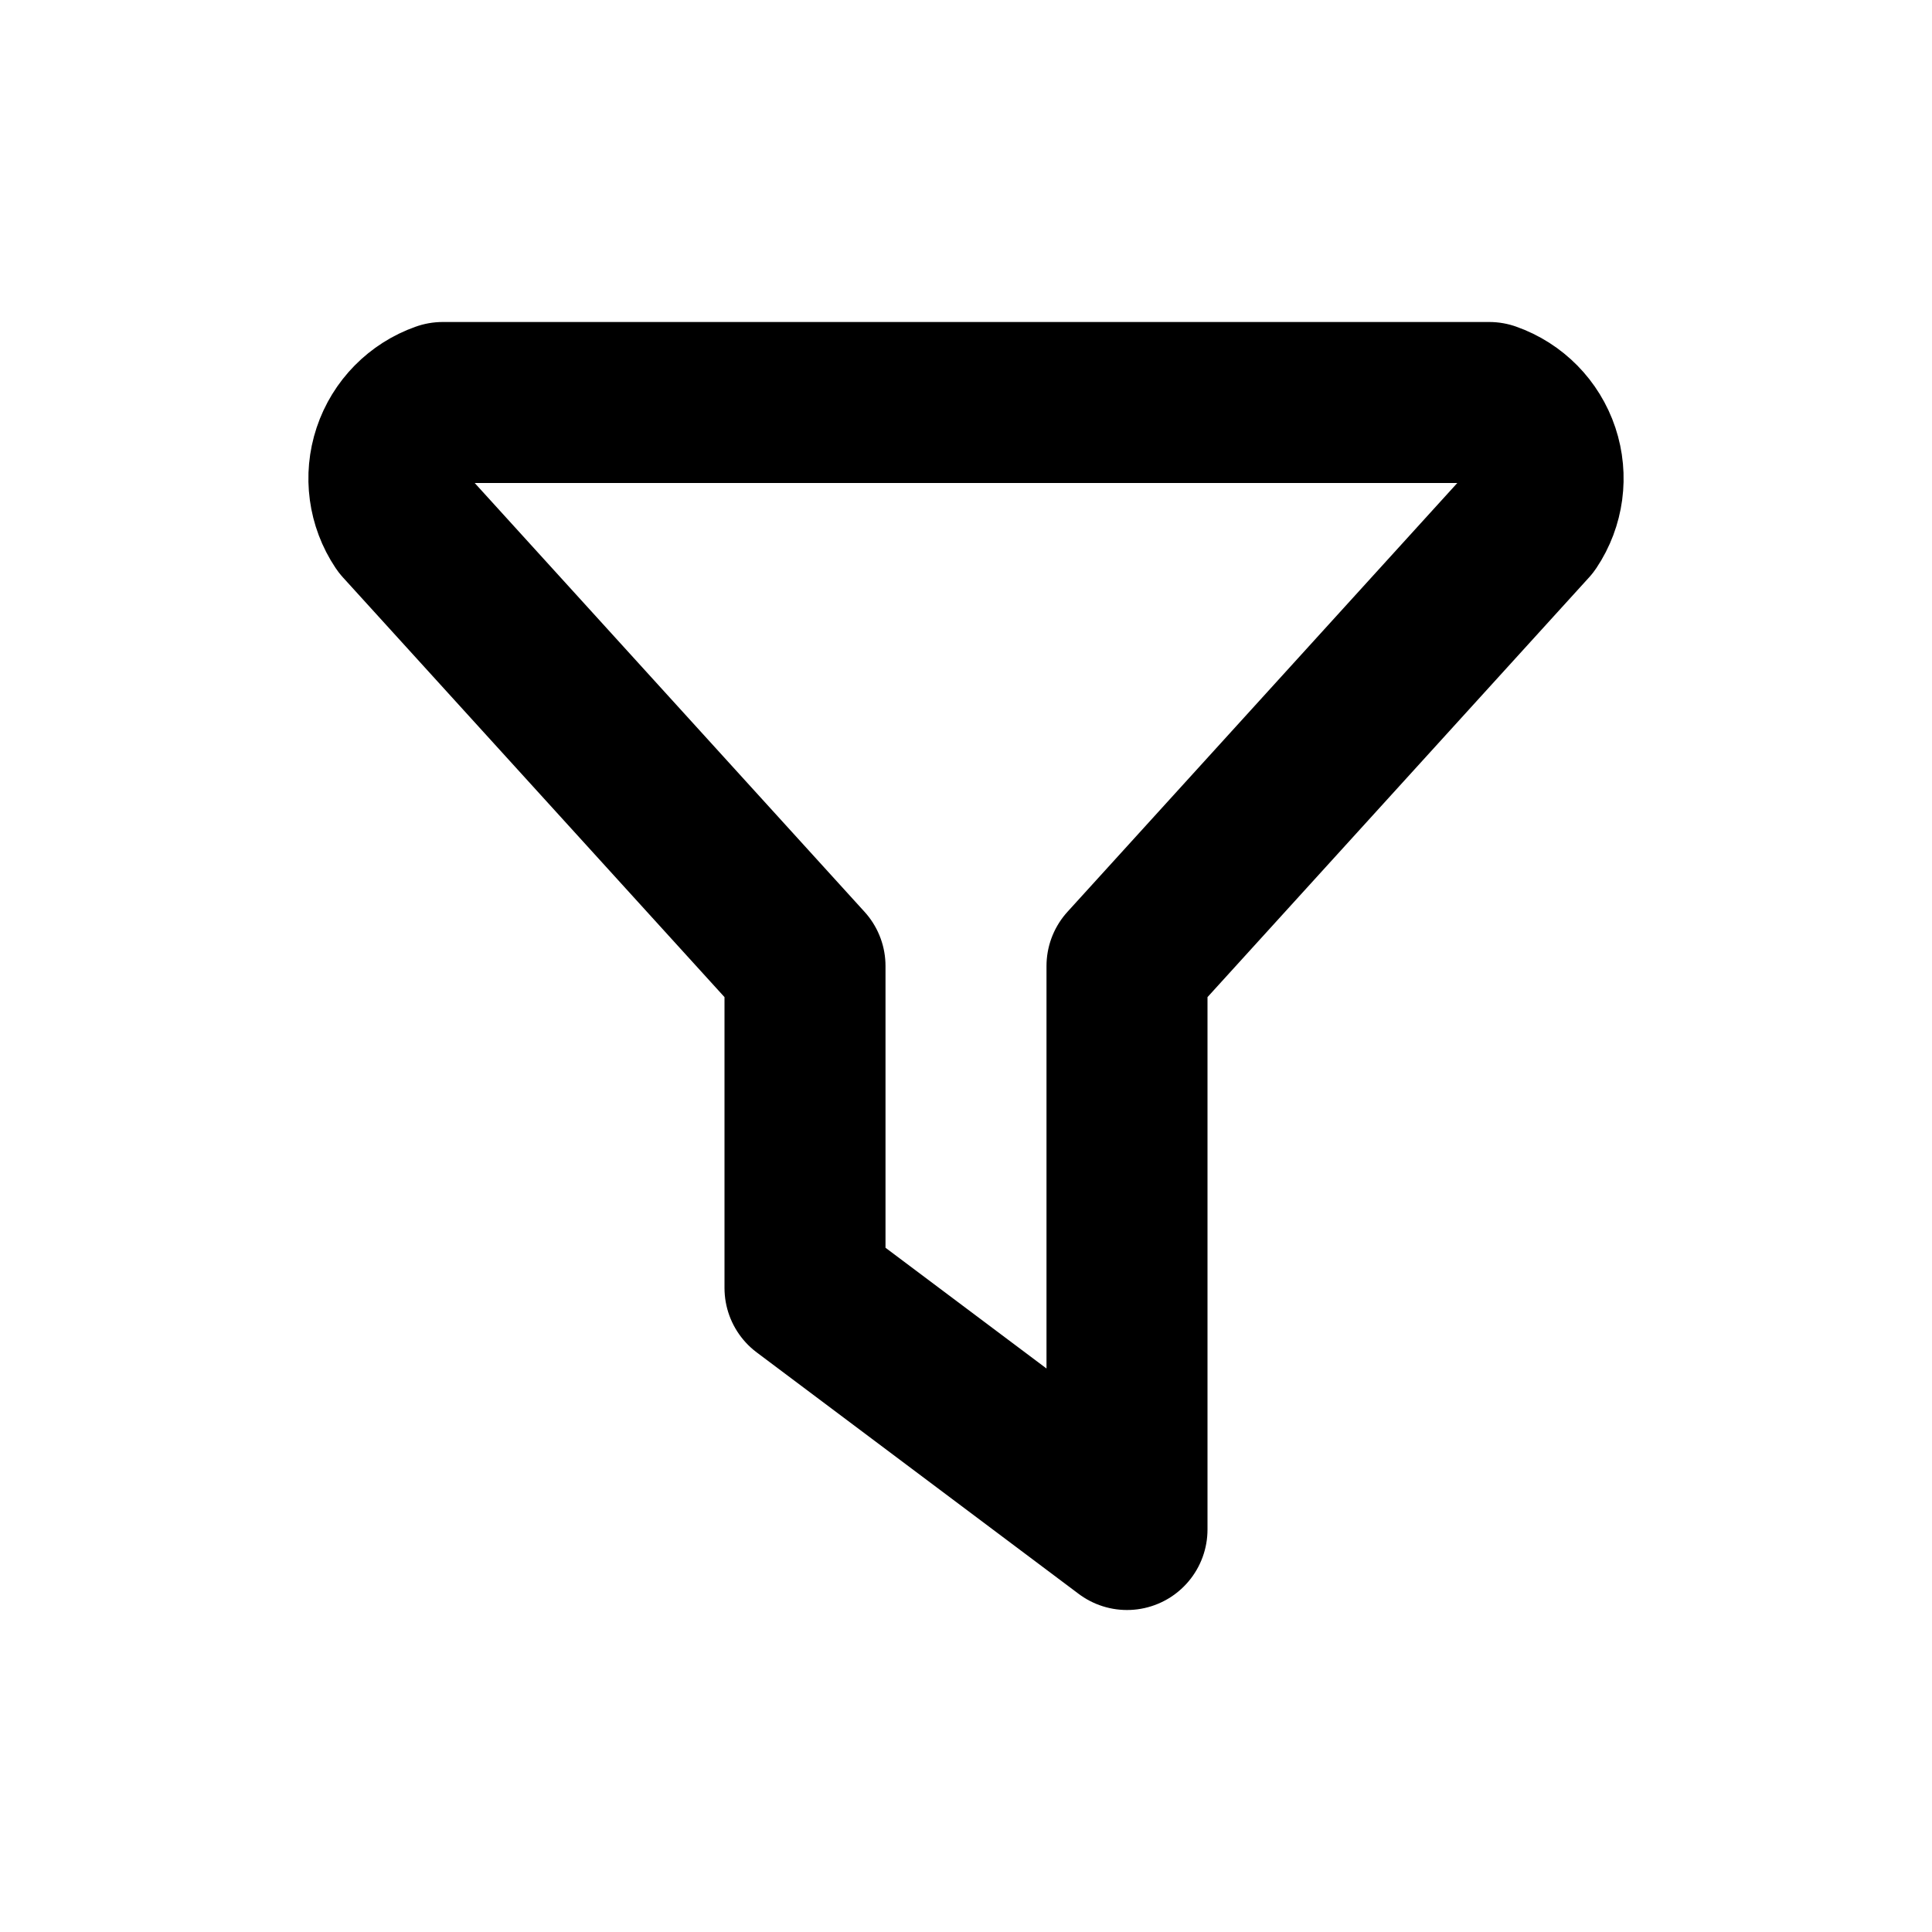
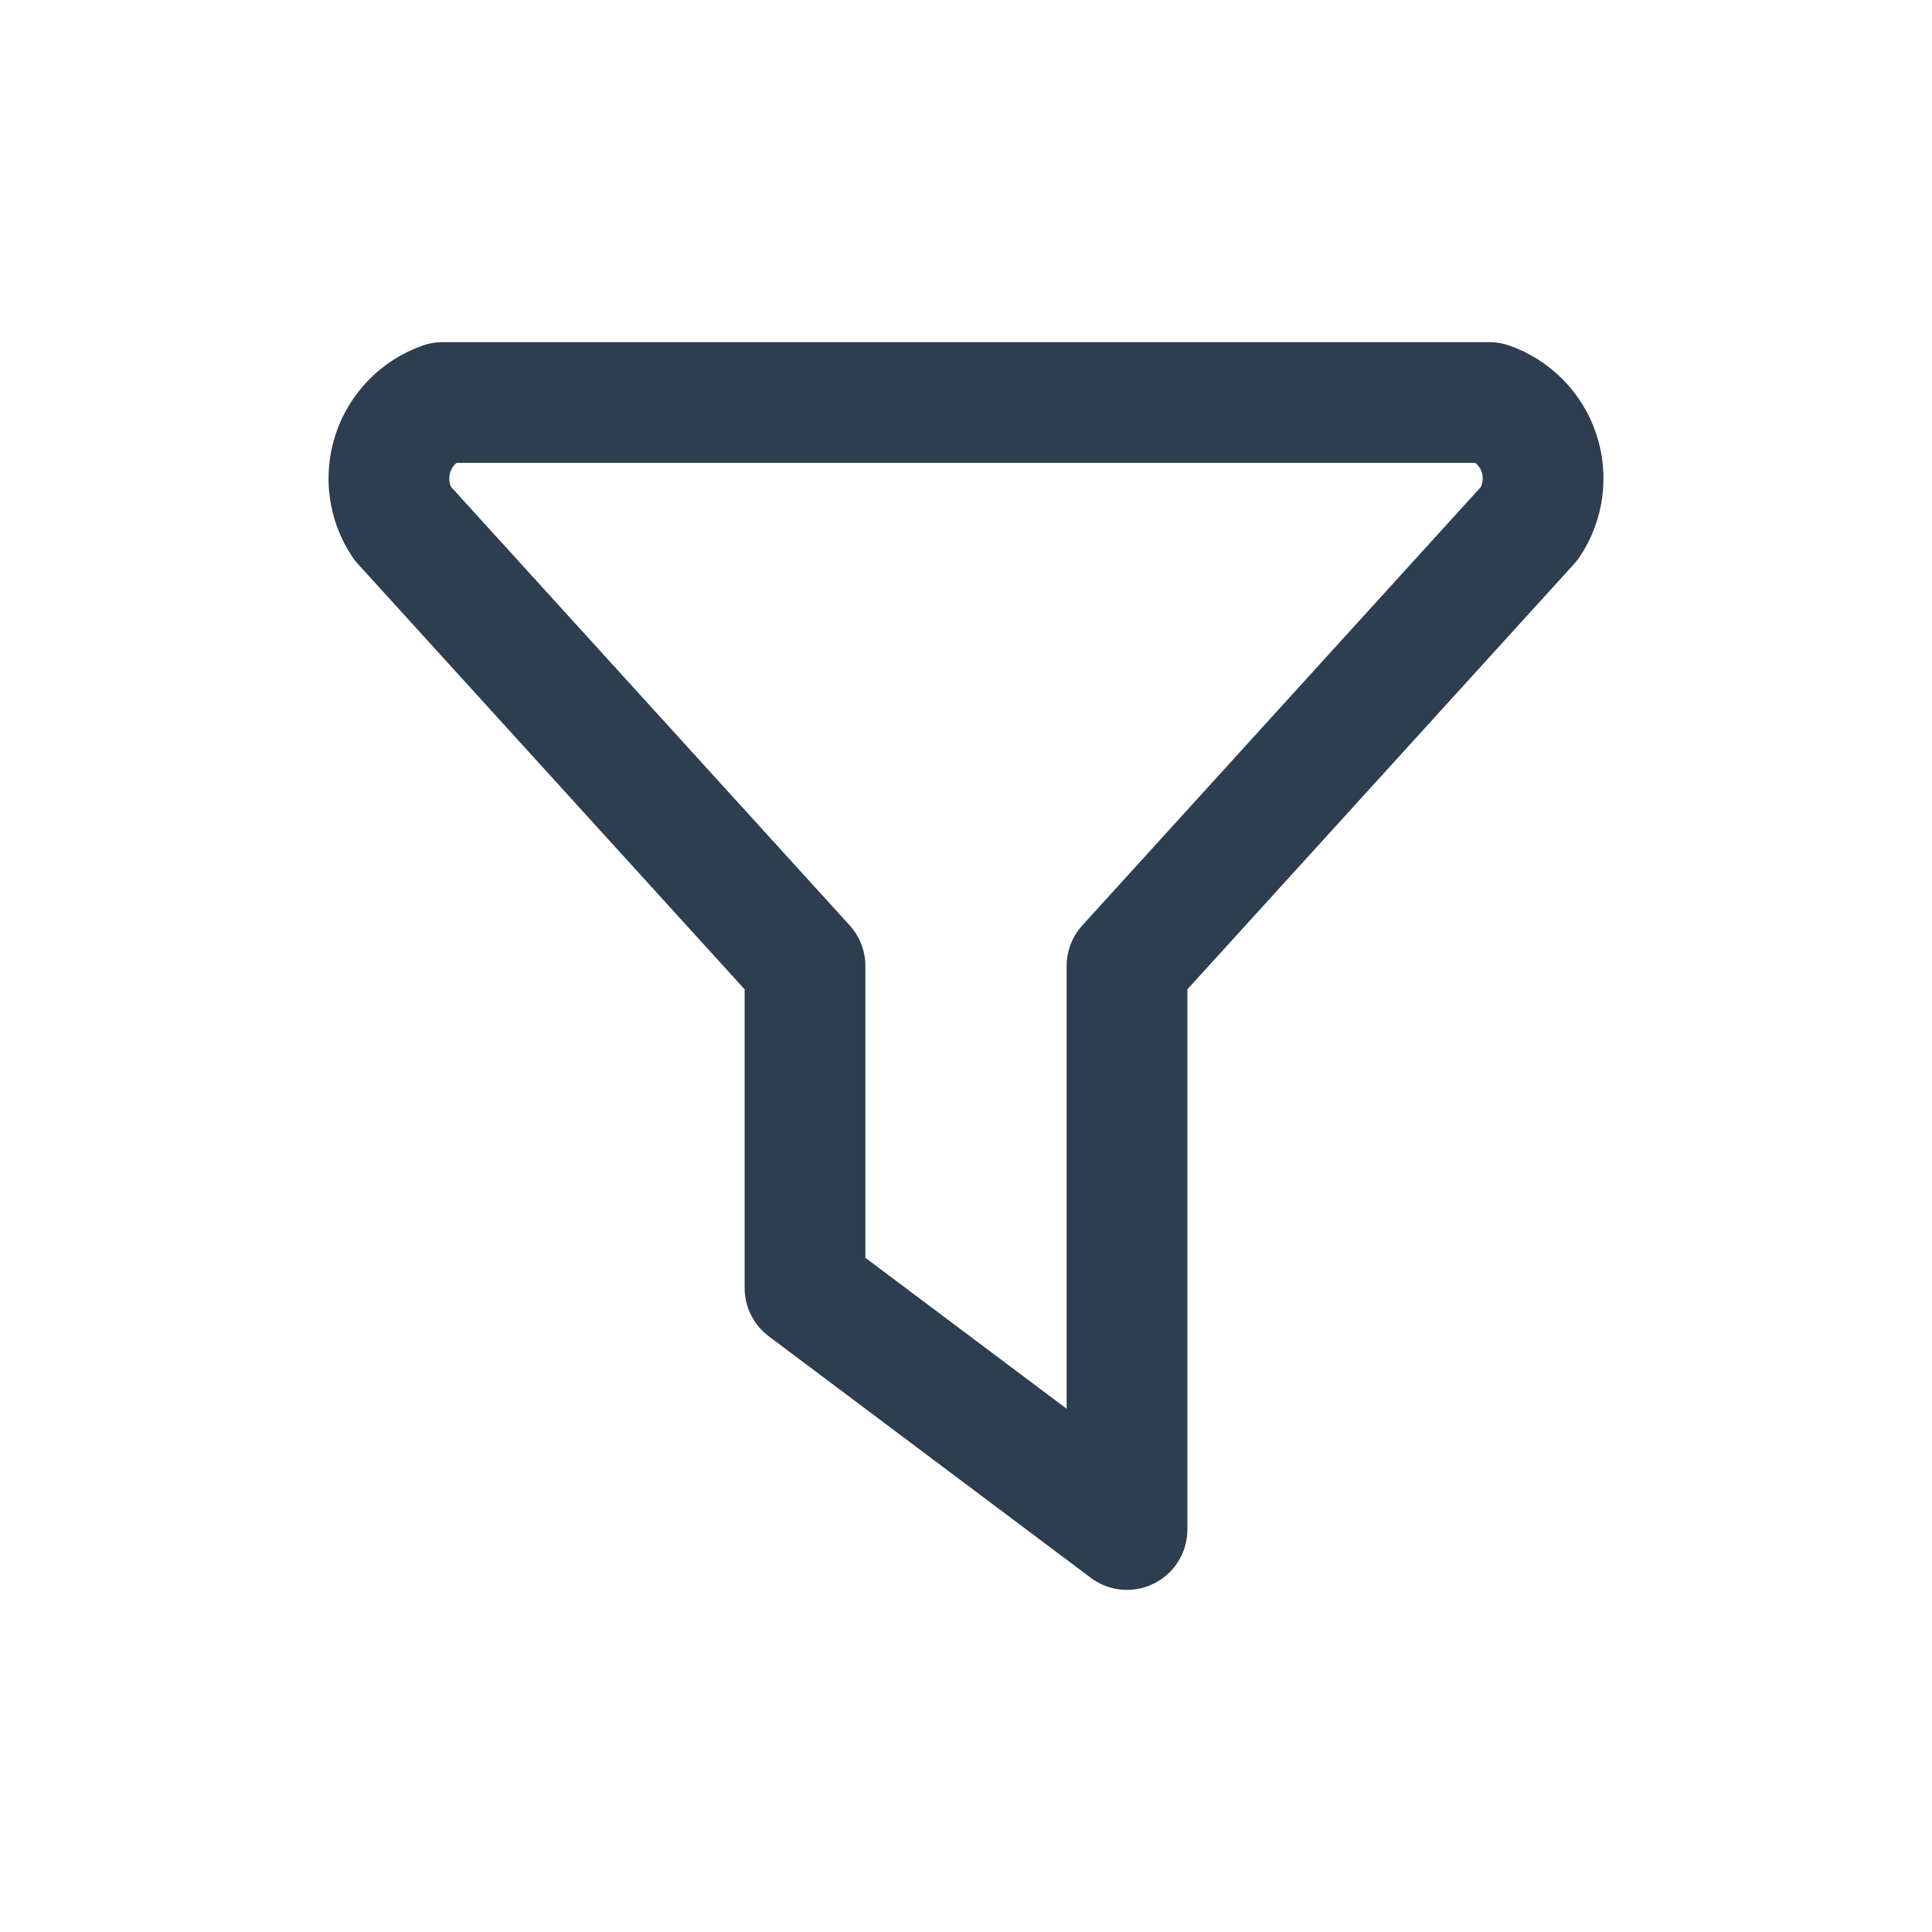
- <svg xmlns="http://www.w3.org/2000/svg" width="24" height="24" viewBox="0 0 24 24">
-   <path d="M0,0H24V24H0Z" fill="none" />
-   <path d="M5.5,5h13A1,1,0,0,1,19,6.5L14,12v7l-4-3V12L5,6.5A1,1,0,0,1,5.5,5" fill="none" stroke="#000" stroke-linecap="round" stroke-linejoin="round" stroke-width="2" />
+ <svg xmlns="http://www.w3.org/2000/svg" class="icon icon-tabler icon-tabler-filter" width="44" height="44" viewBox="0 0 24 24" stroke-width="1.5" stroke="#2c3e50" fill="none" stroke-linecap="round" stroke-linejoin="round">
+   <path stroke="none" d="M0 0h24v24H0z" fill="none" />
+   <path d="M5.5 5h13a1 1 0 0 1 .5 1.5l-5 5.5l0 7l-4 -3l0 -4l-5 -5.5a1 1 0 0 1 .5 -1.5" />
</svg>
